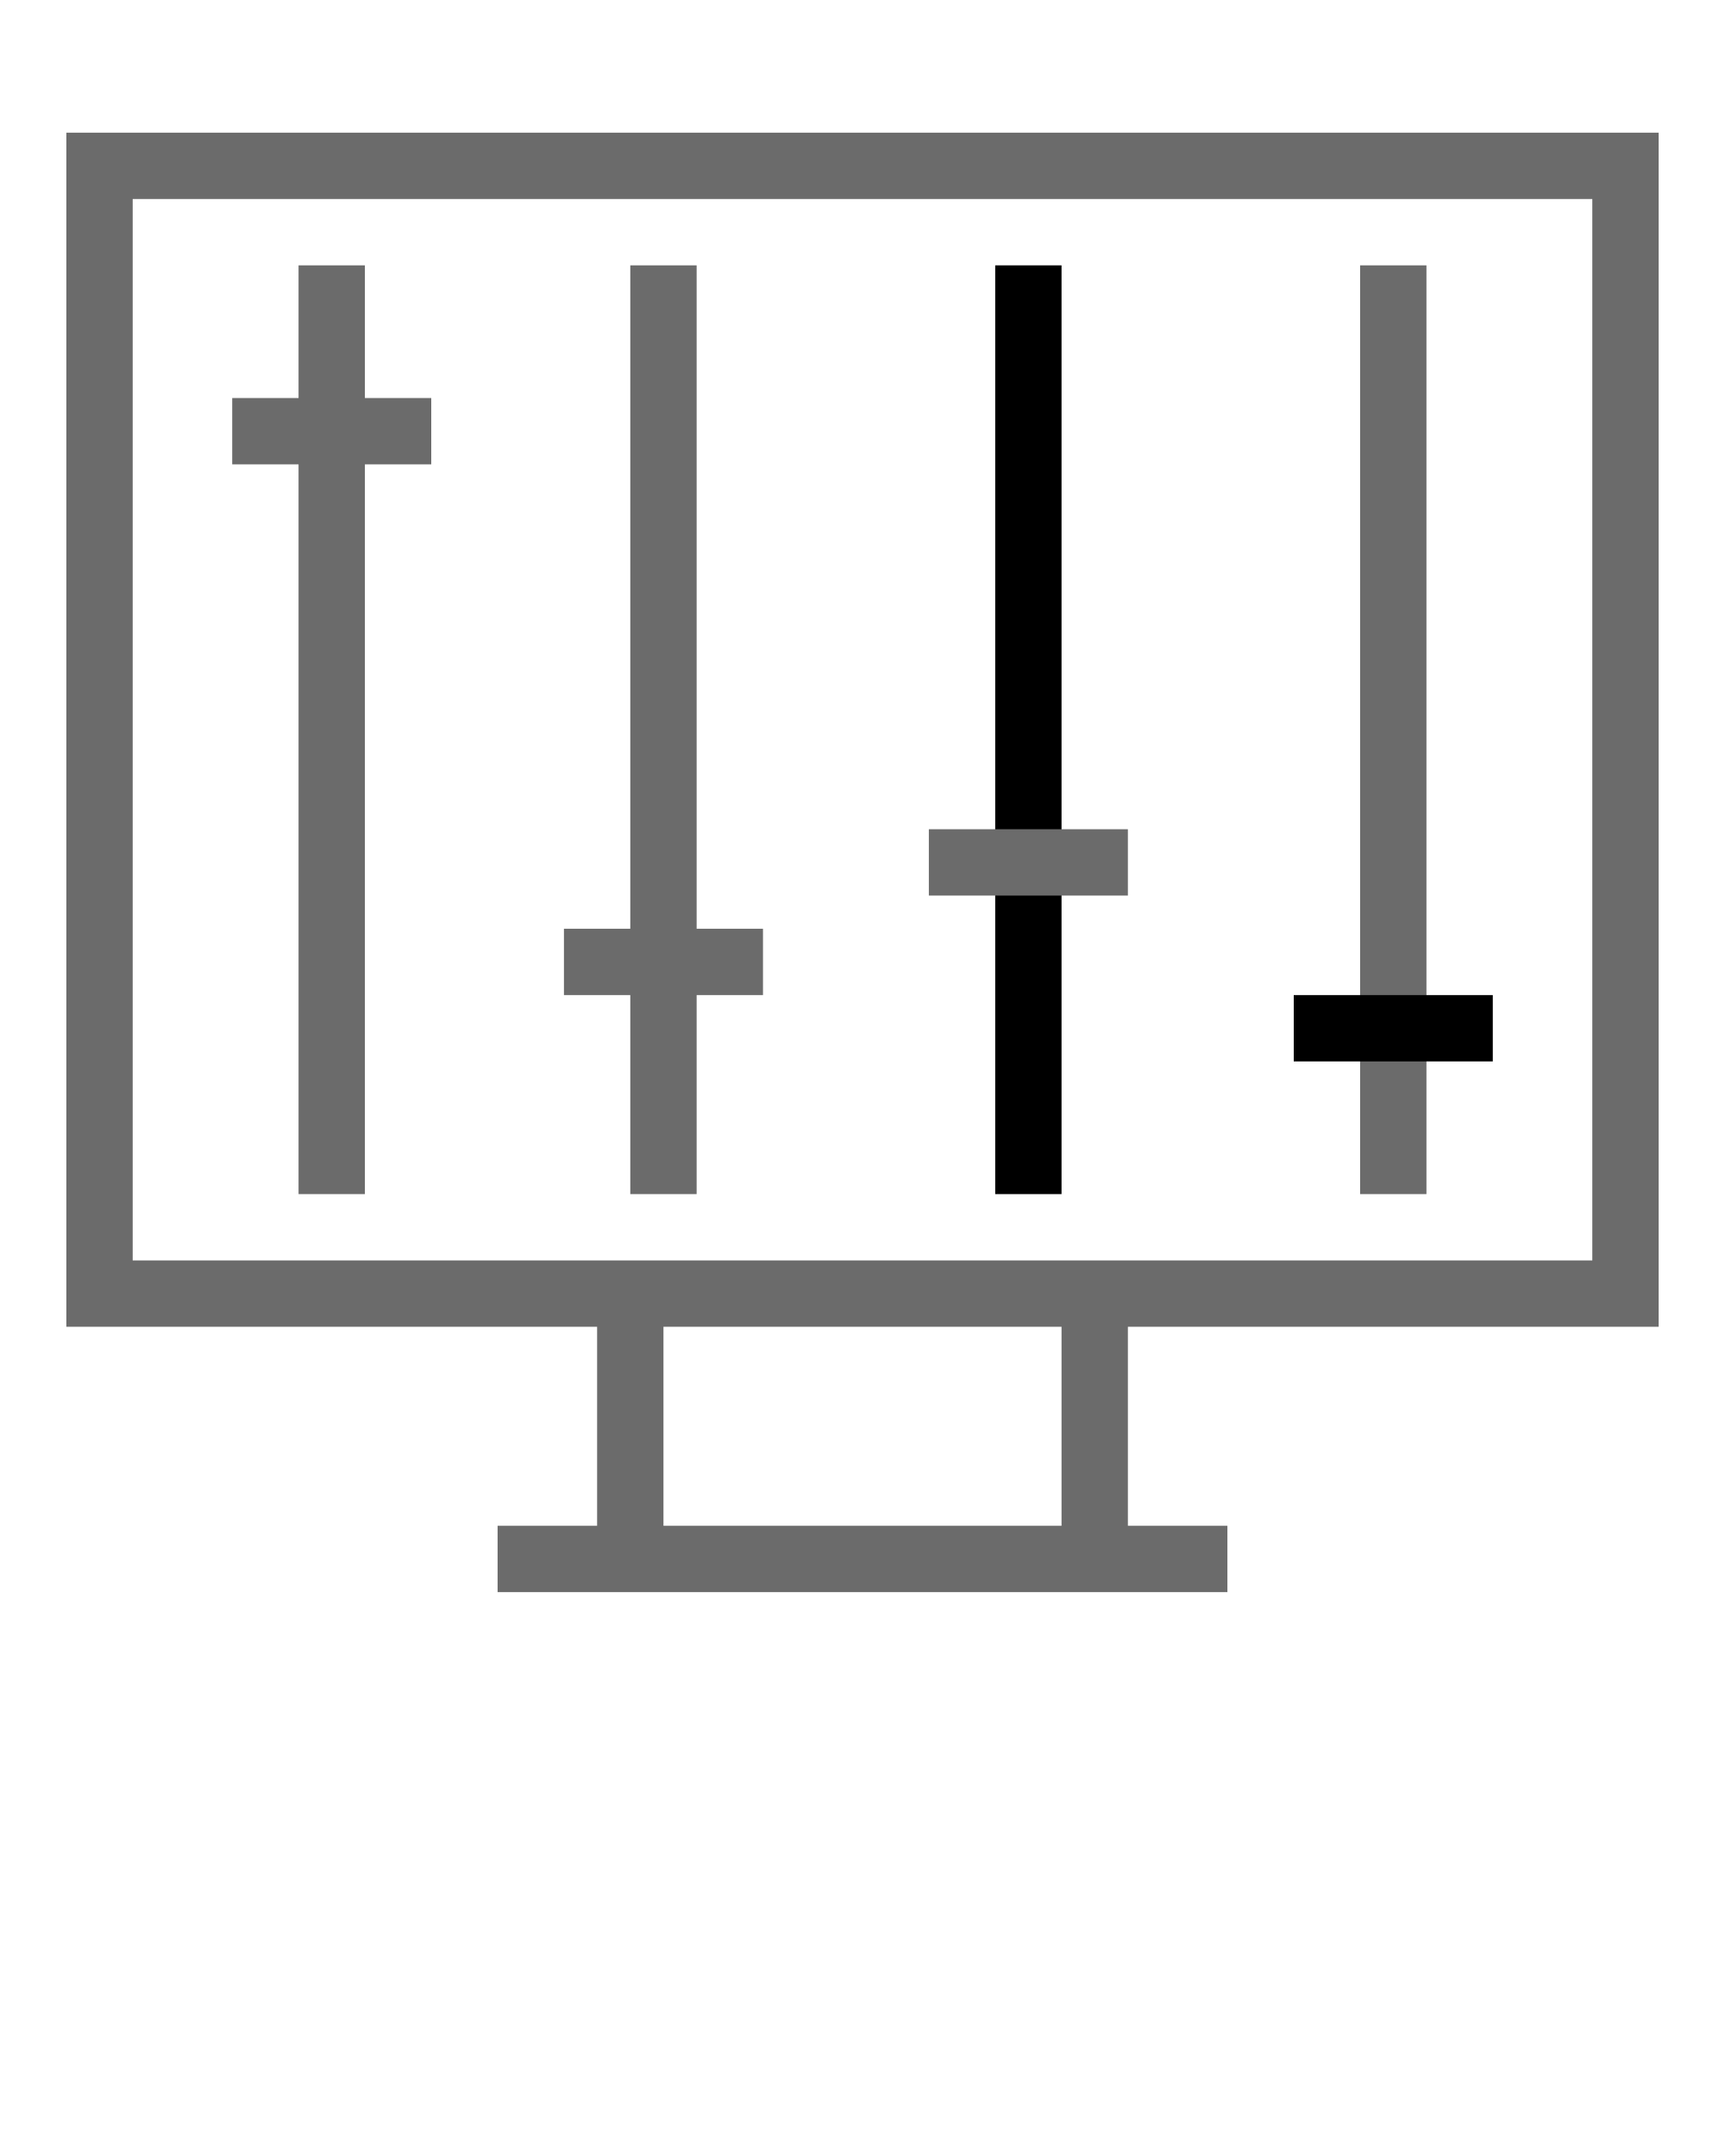
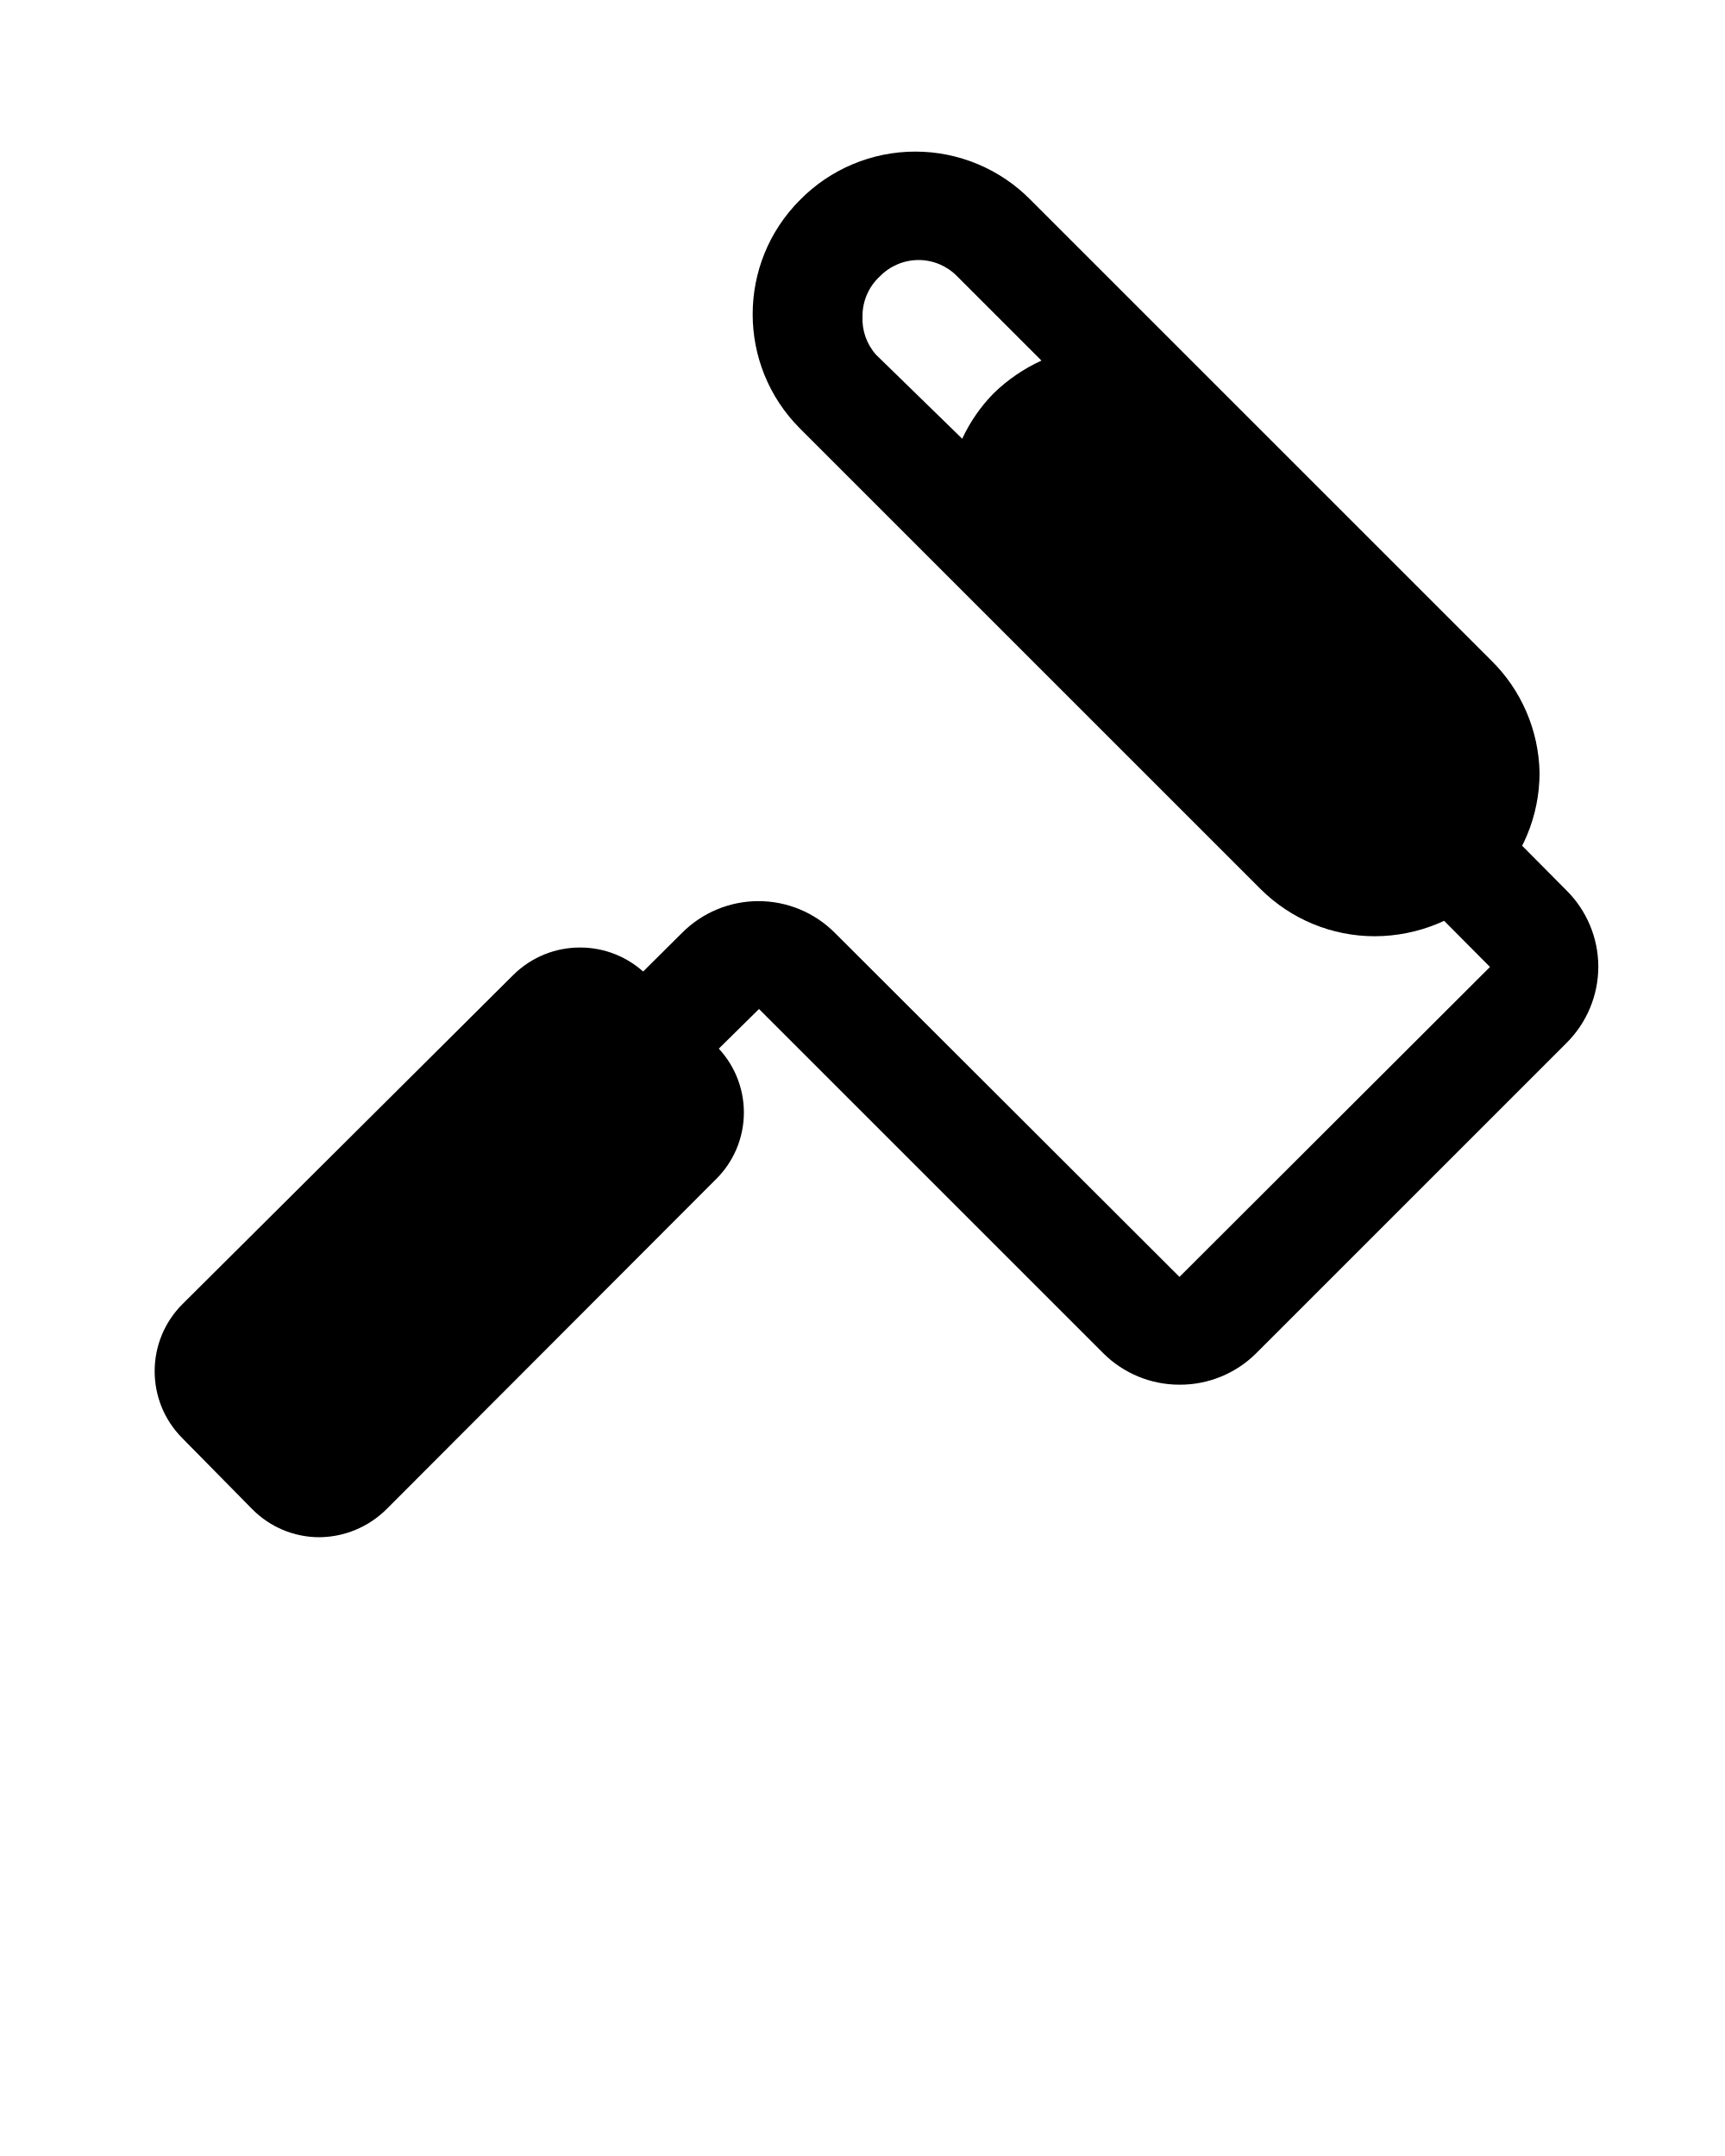
- <svg xmlns="http://www.w3.org/2000/svg" version="1.1" x="0px" y="0px" viewBox="0 0 52 65" enable-background="new 0 0 52 52" xml:space="preserve">
+ <svg xmlns="http://www.w3.org/2000/svg" viewBox="0 0 32 40" x="0px" y="0px">
  <g>
-     <g>
-       <path fill="#6b6b6b" d="M50,40H2V4h48V40z M4,38h44V6H4V38z" />
-     </g>
-     <g>
-       <g>
-         <g>
-           <rect fill="#6b6b6b" x="18" y="39" width="2" height="8" />
-         </g>
-         <g>
-           <rect fill="#6b6b6b" x="32" y="39" width="2" height="8" />
-         </g>
-       </g>
-       <g>
-         <rect fill="#6b6b6b" x="15" y="46" width="22" height="2" />
-       </g>
-     </g>
-     <g>
-       <rect fill="#6b6b6b" x="9" y="8" width="2" height="28" />
-     </g>
-     <g>
-       <rect fill="#6b6b6b" x="7" y="12" width="6" height="2" />
-     </g>
-     <g>
-       <rect fill="#6b6b6b" x="41" y="8" width="2" height="28" />
-     </g>
-     <g>
-       <rect x="39" y="30" width="6" height="2" />
-     </g>
-     <g>
-       <rect x="30" y="8" width="2" height="28" />
-     </g>
-     <g>
-       <rect fill="#6b6b6b" x="28" y="25" width="6" height="2" />
-     </g>
-     <g>
-       <rect fill="#6b6b6b" x="19" y="8" width="2" height="28" />
-     </g>
-     <g>
-       <rect fill="#6b6b6b" x="17" y="28" width="6" height="2" />
-     </g>
+     <path d="M27.66,12.25l-5-5h0L19.12,3.71a3,3,0,0,0-4.28,0,3,3,0,0,0,0,4.24l3.55,3.55,5,5a3,3,0,0,0,2.11.87,3.08,3.08,0,0,0,2.18-.91,3,3,0,0,0,.88-2.12A3,3,0,0,0,27.66,12.25ZM16,5.87a1,1,0,0,1,.33-.75,1,1,0,0,1,1.42,0l1.57,1.57a3.14,3.14,0,0,0-.89.61,3,3,0,0,0-.58.84L16.25,6.58A1,1,0,0,1,16,5.87Z" />
+     <path d="M21.88,25.69a2,2,0,0,1-1.41-.58l-6.39-6.39-1.46,1.44a1,1,0,0,1-1.41,0,1,1,0,0,1,0-1.42l1.44-1.43a2,2,0,0,1,2.84,0l6.39,6.38,5.76-5.75-1.42-1.43a1,1,0,0,1,1.42-1.42l1.42,1.43a2,2,0,0,1,.59,1.41,2,2,0,0,1-.59,1.42L23.3,25.11A2,2,0,0,1,21.88,25.69Z" />
+     <path d="M13.27,19.39,12,18.09h0a1.76,1.76,0,0,0-2.48,0L3.38,24.2a1.76,1.76,0,0,0,0,2.48L4.68,28a1.75,1.75,0,0,0,1.24.52h0A1.79,1.79,0,0,0,7.17,28l6.1-6.11A1.74,1.74,0,0,0,13.27,19.39Z" />
  </g>
</svg>
